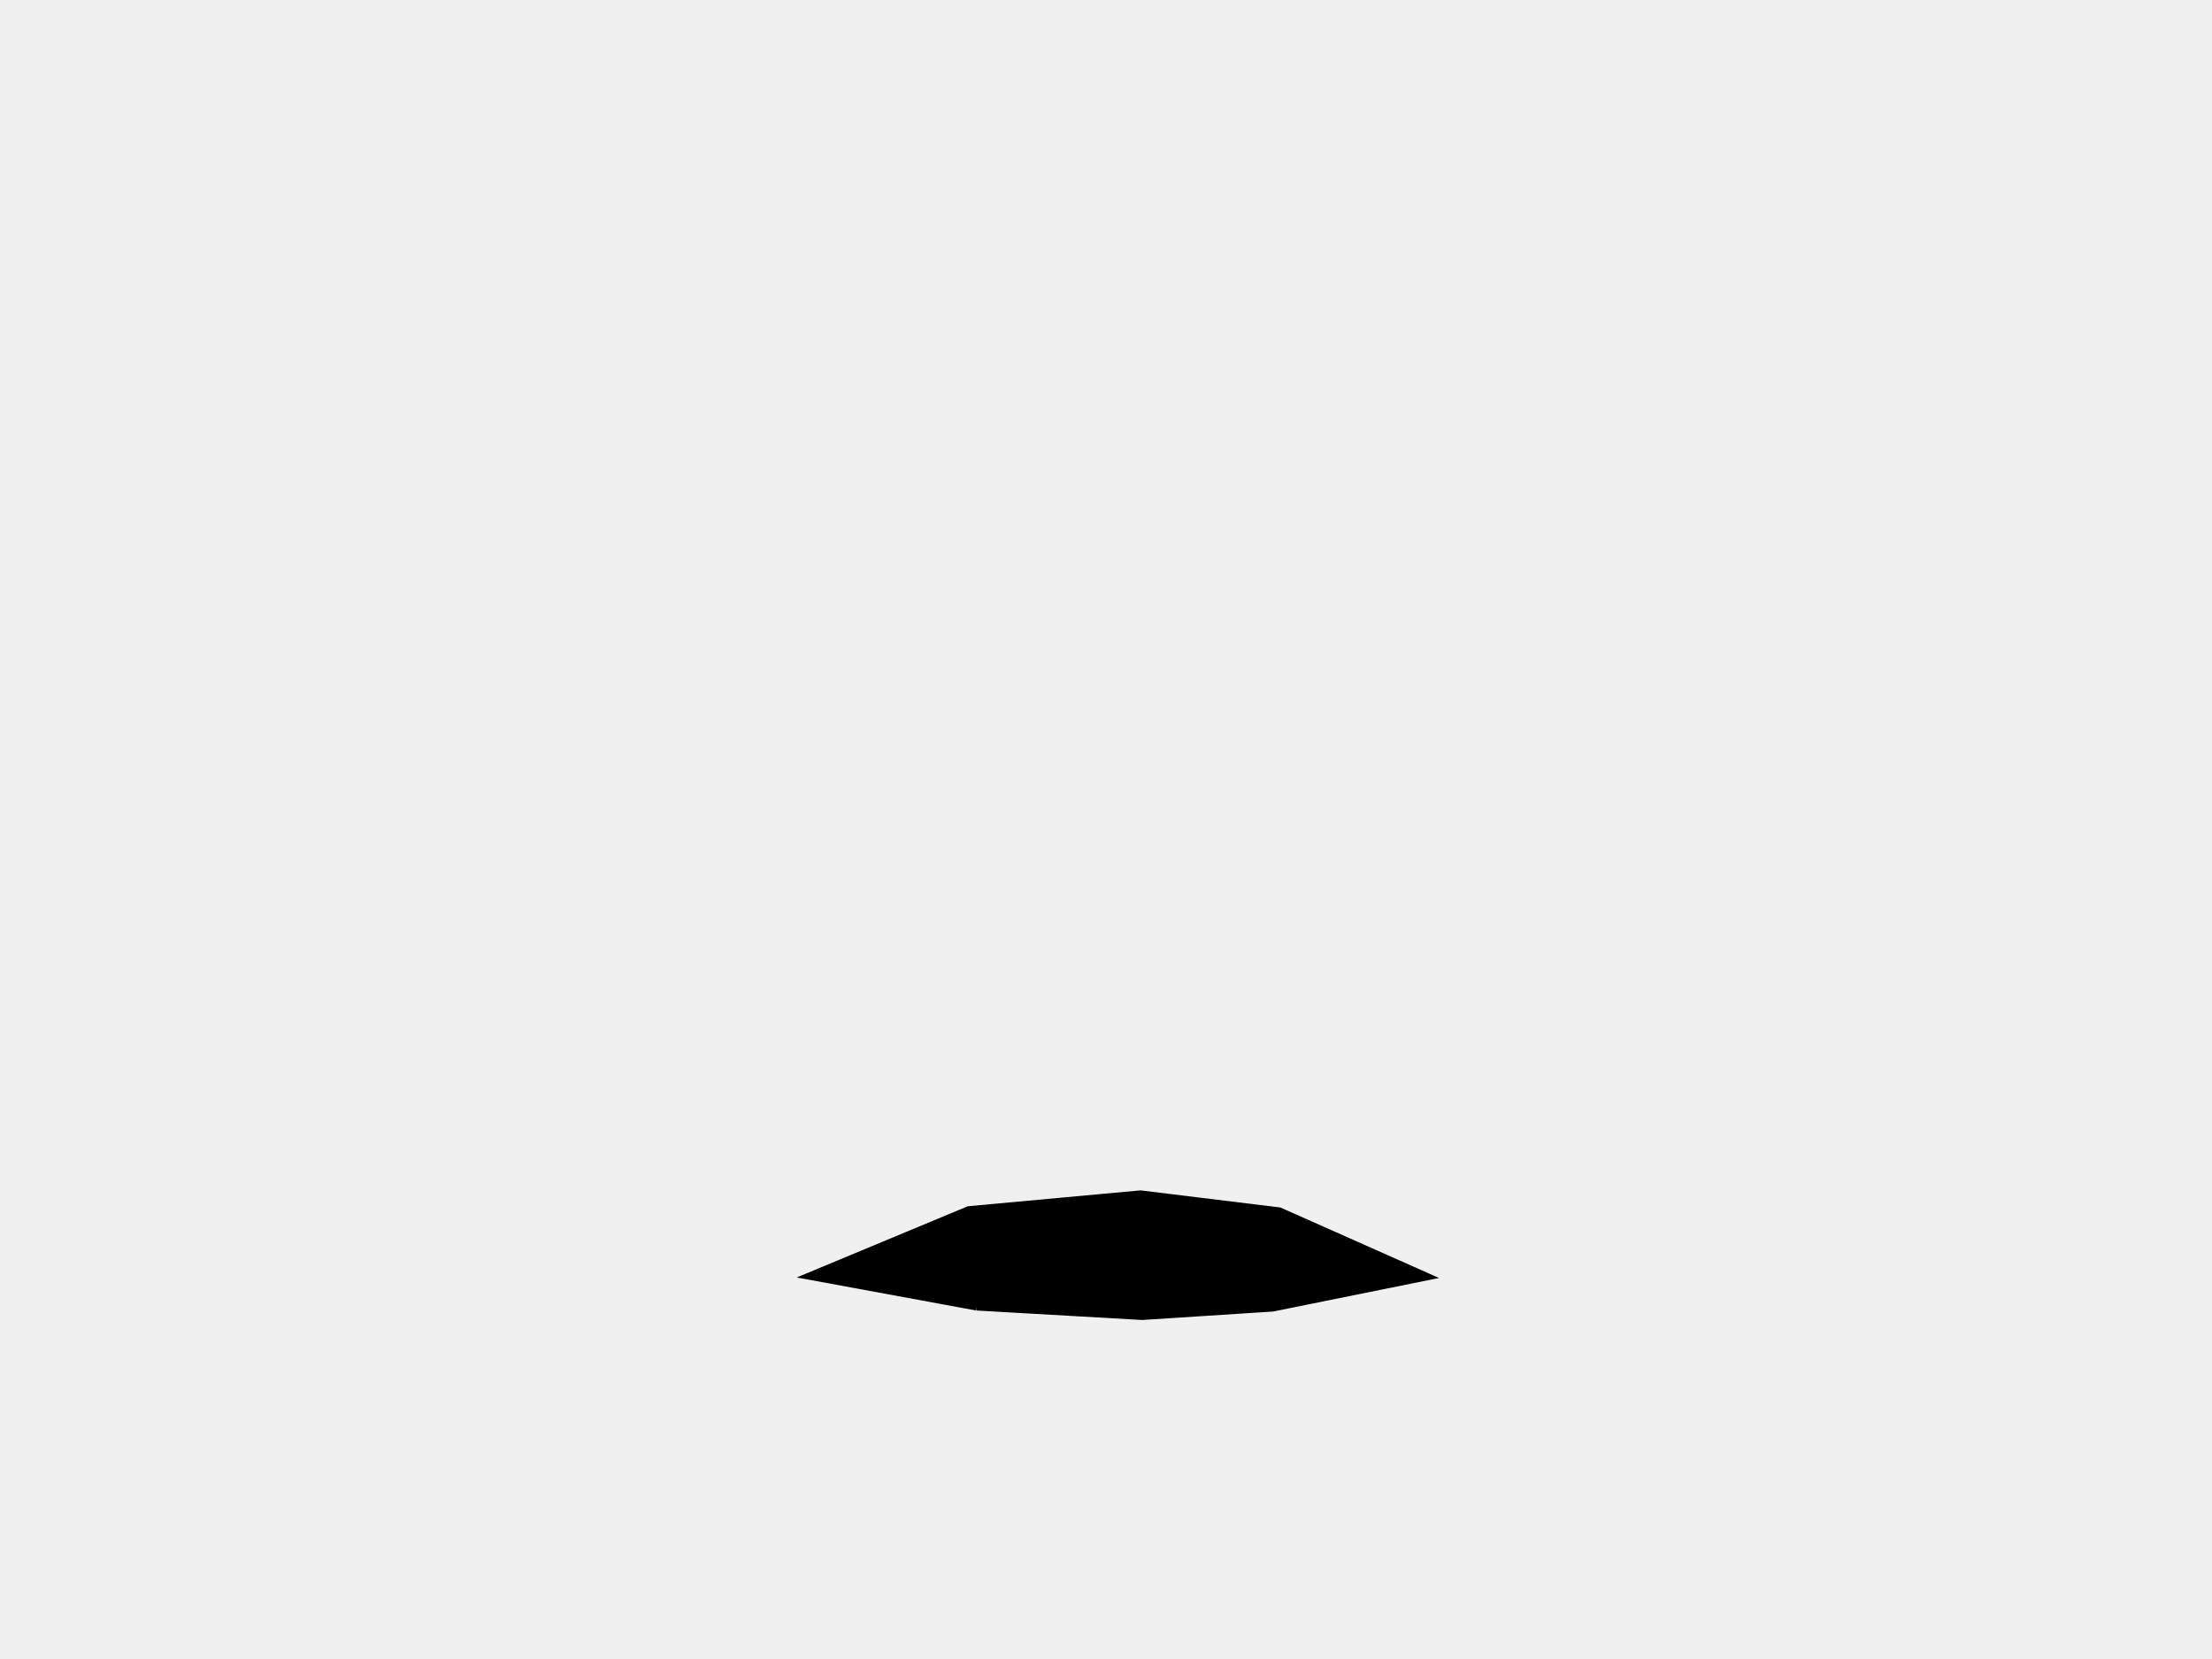
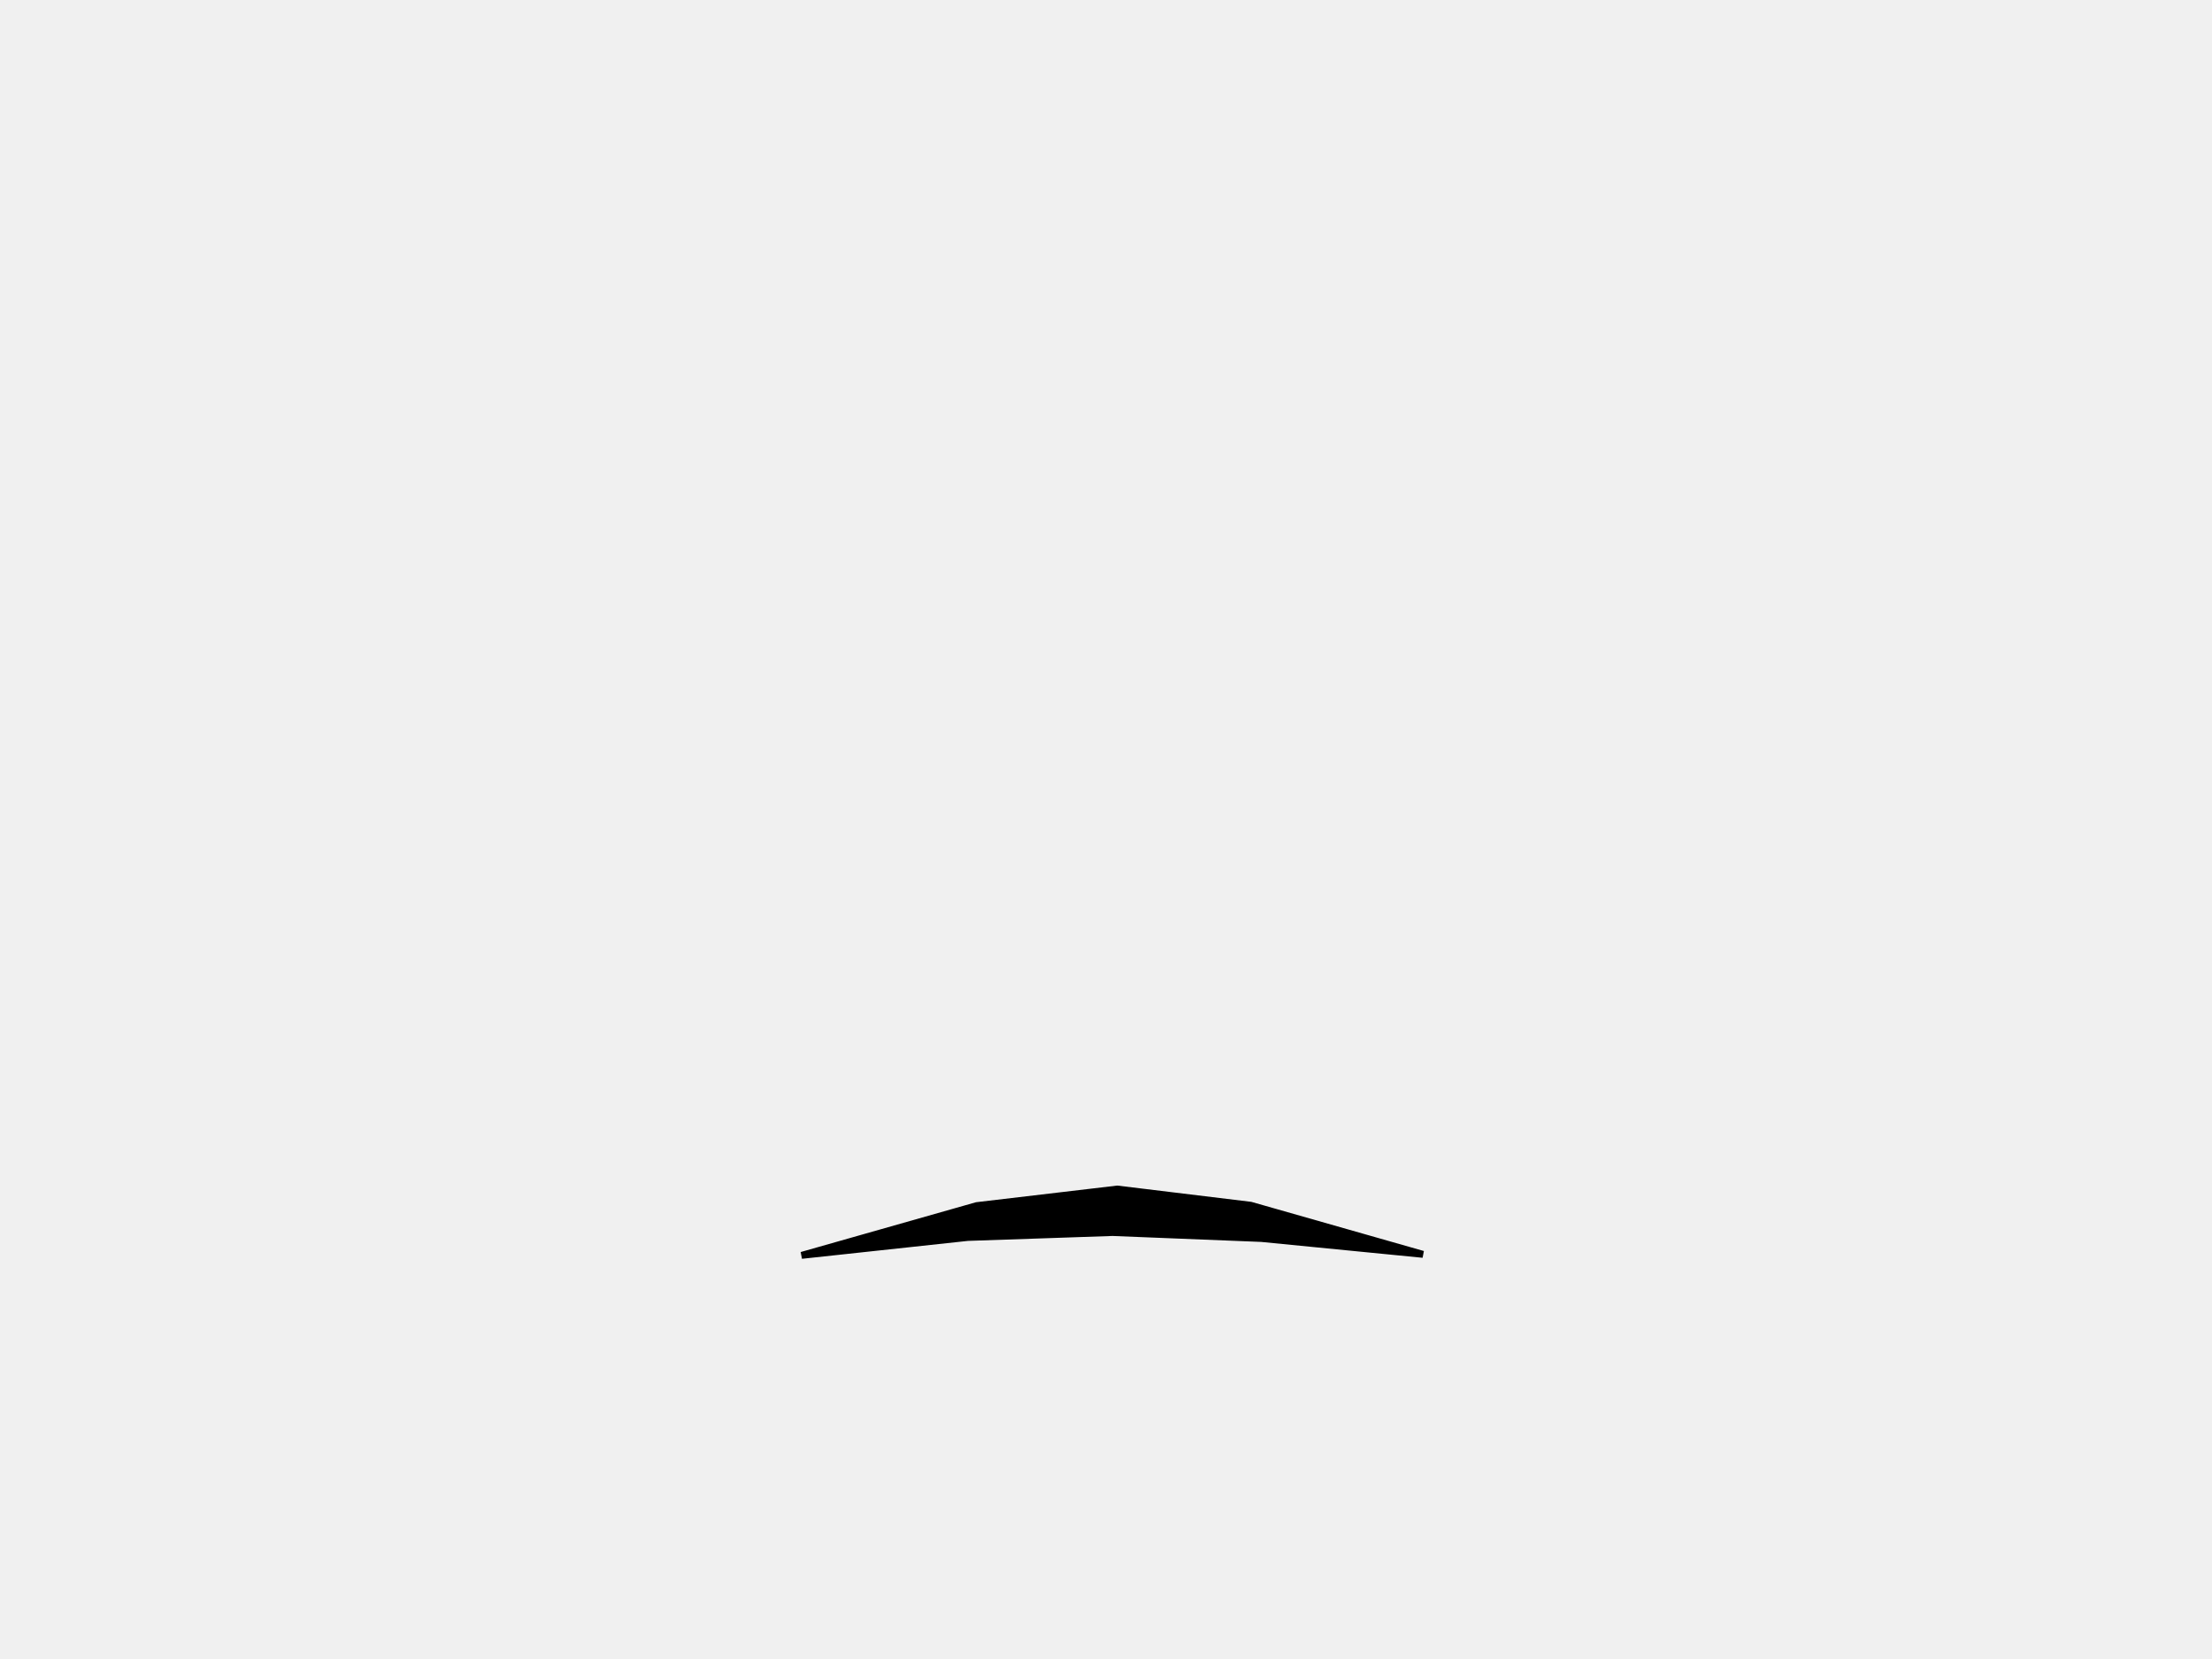
<svg xmlns="http://www.w3.org/2000/svg" width="640" height="480" id="svgcontent" overflow="visible" x="2713.8" y="1136.5" viewBox="0 0 640 480" version="1.1">
  <defs id="defs1069" />
  <g class="layer" style="pointer-events:all" id="g1064">
    <ellipse cx="181" cy="169.636" fill="#ffffff" id="svg_7" opacity="0.5" rx="0" ry="0" stroke="#000000" stroke-width="2" style="pointer-events:inherit" />
-     <path d="m 282.532,378.172 -48.519,-8.936 46.247,-19.25 49.715,-4.569 40.227,4.923 42.887,19.062 -44.869,9.067 -37.755,2.442 -47.933,-2.74 v 0" fill="#000000" id="svg_12" stroke="#000000" stroke-width="2" fill-opacity="1" stroke-opacity="1">
+     <path d="m 279.985,358.03 -48.056,5.186 50.646,-14.388 40.685,-4.8 38.606,4.691 49.833,14.2 -46.721,-4.592 -43.08,-1.725 -41.914,1.428 v 0" fill="#000000" id="svg_12" stroke="#000000" stroke-width="2" fill-opacity="1" stroke-opacity="1">
      <animate attributeName="d" to="m 303.137,366.596 -71.208,-3.148 58.981,-14.388 39.065,-3.643 40.227,4.923 56.084,13.737 -70.799,2.816 -26.642,0.359 -25.707,-0.656 v 0" dur="0.5s" fill="freeze" />
    </path>
  </g>
</svg>
